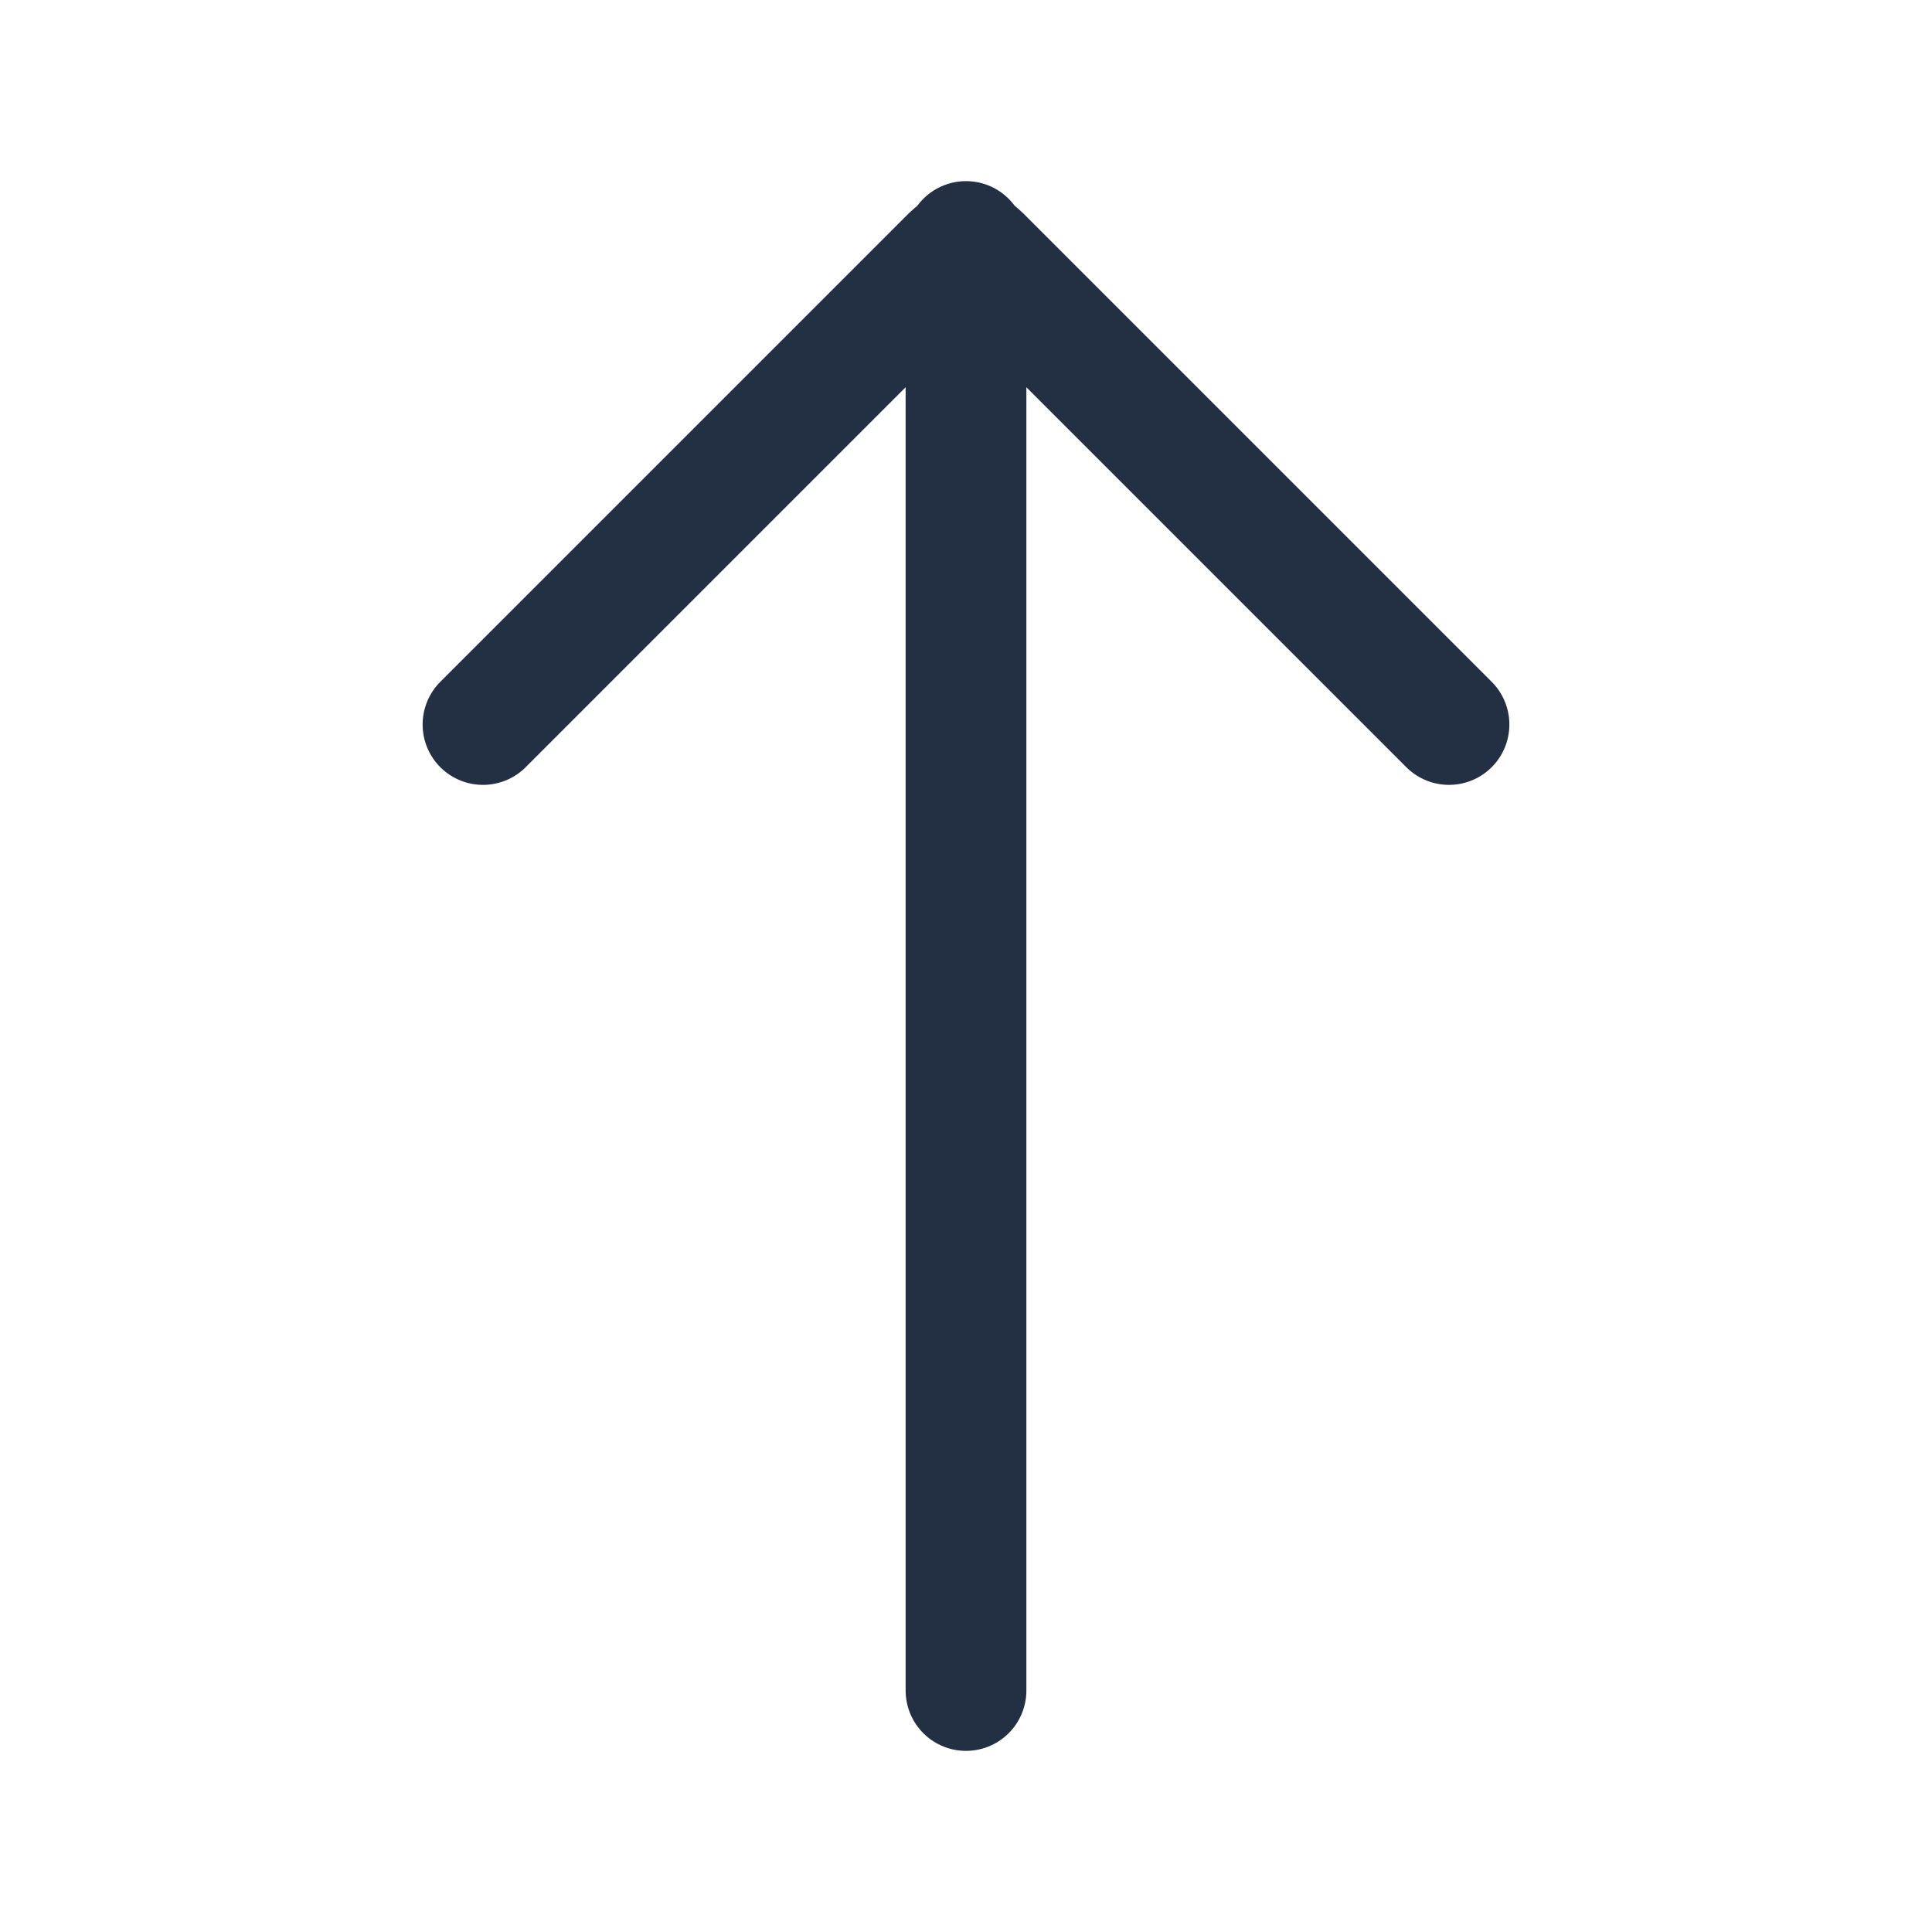
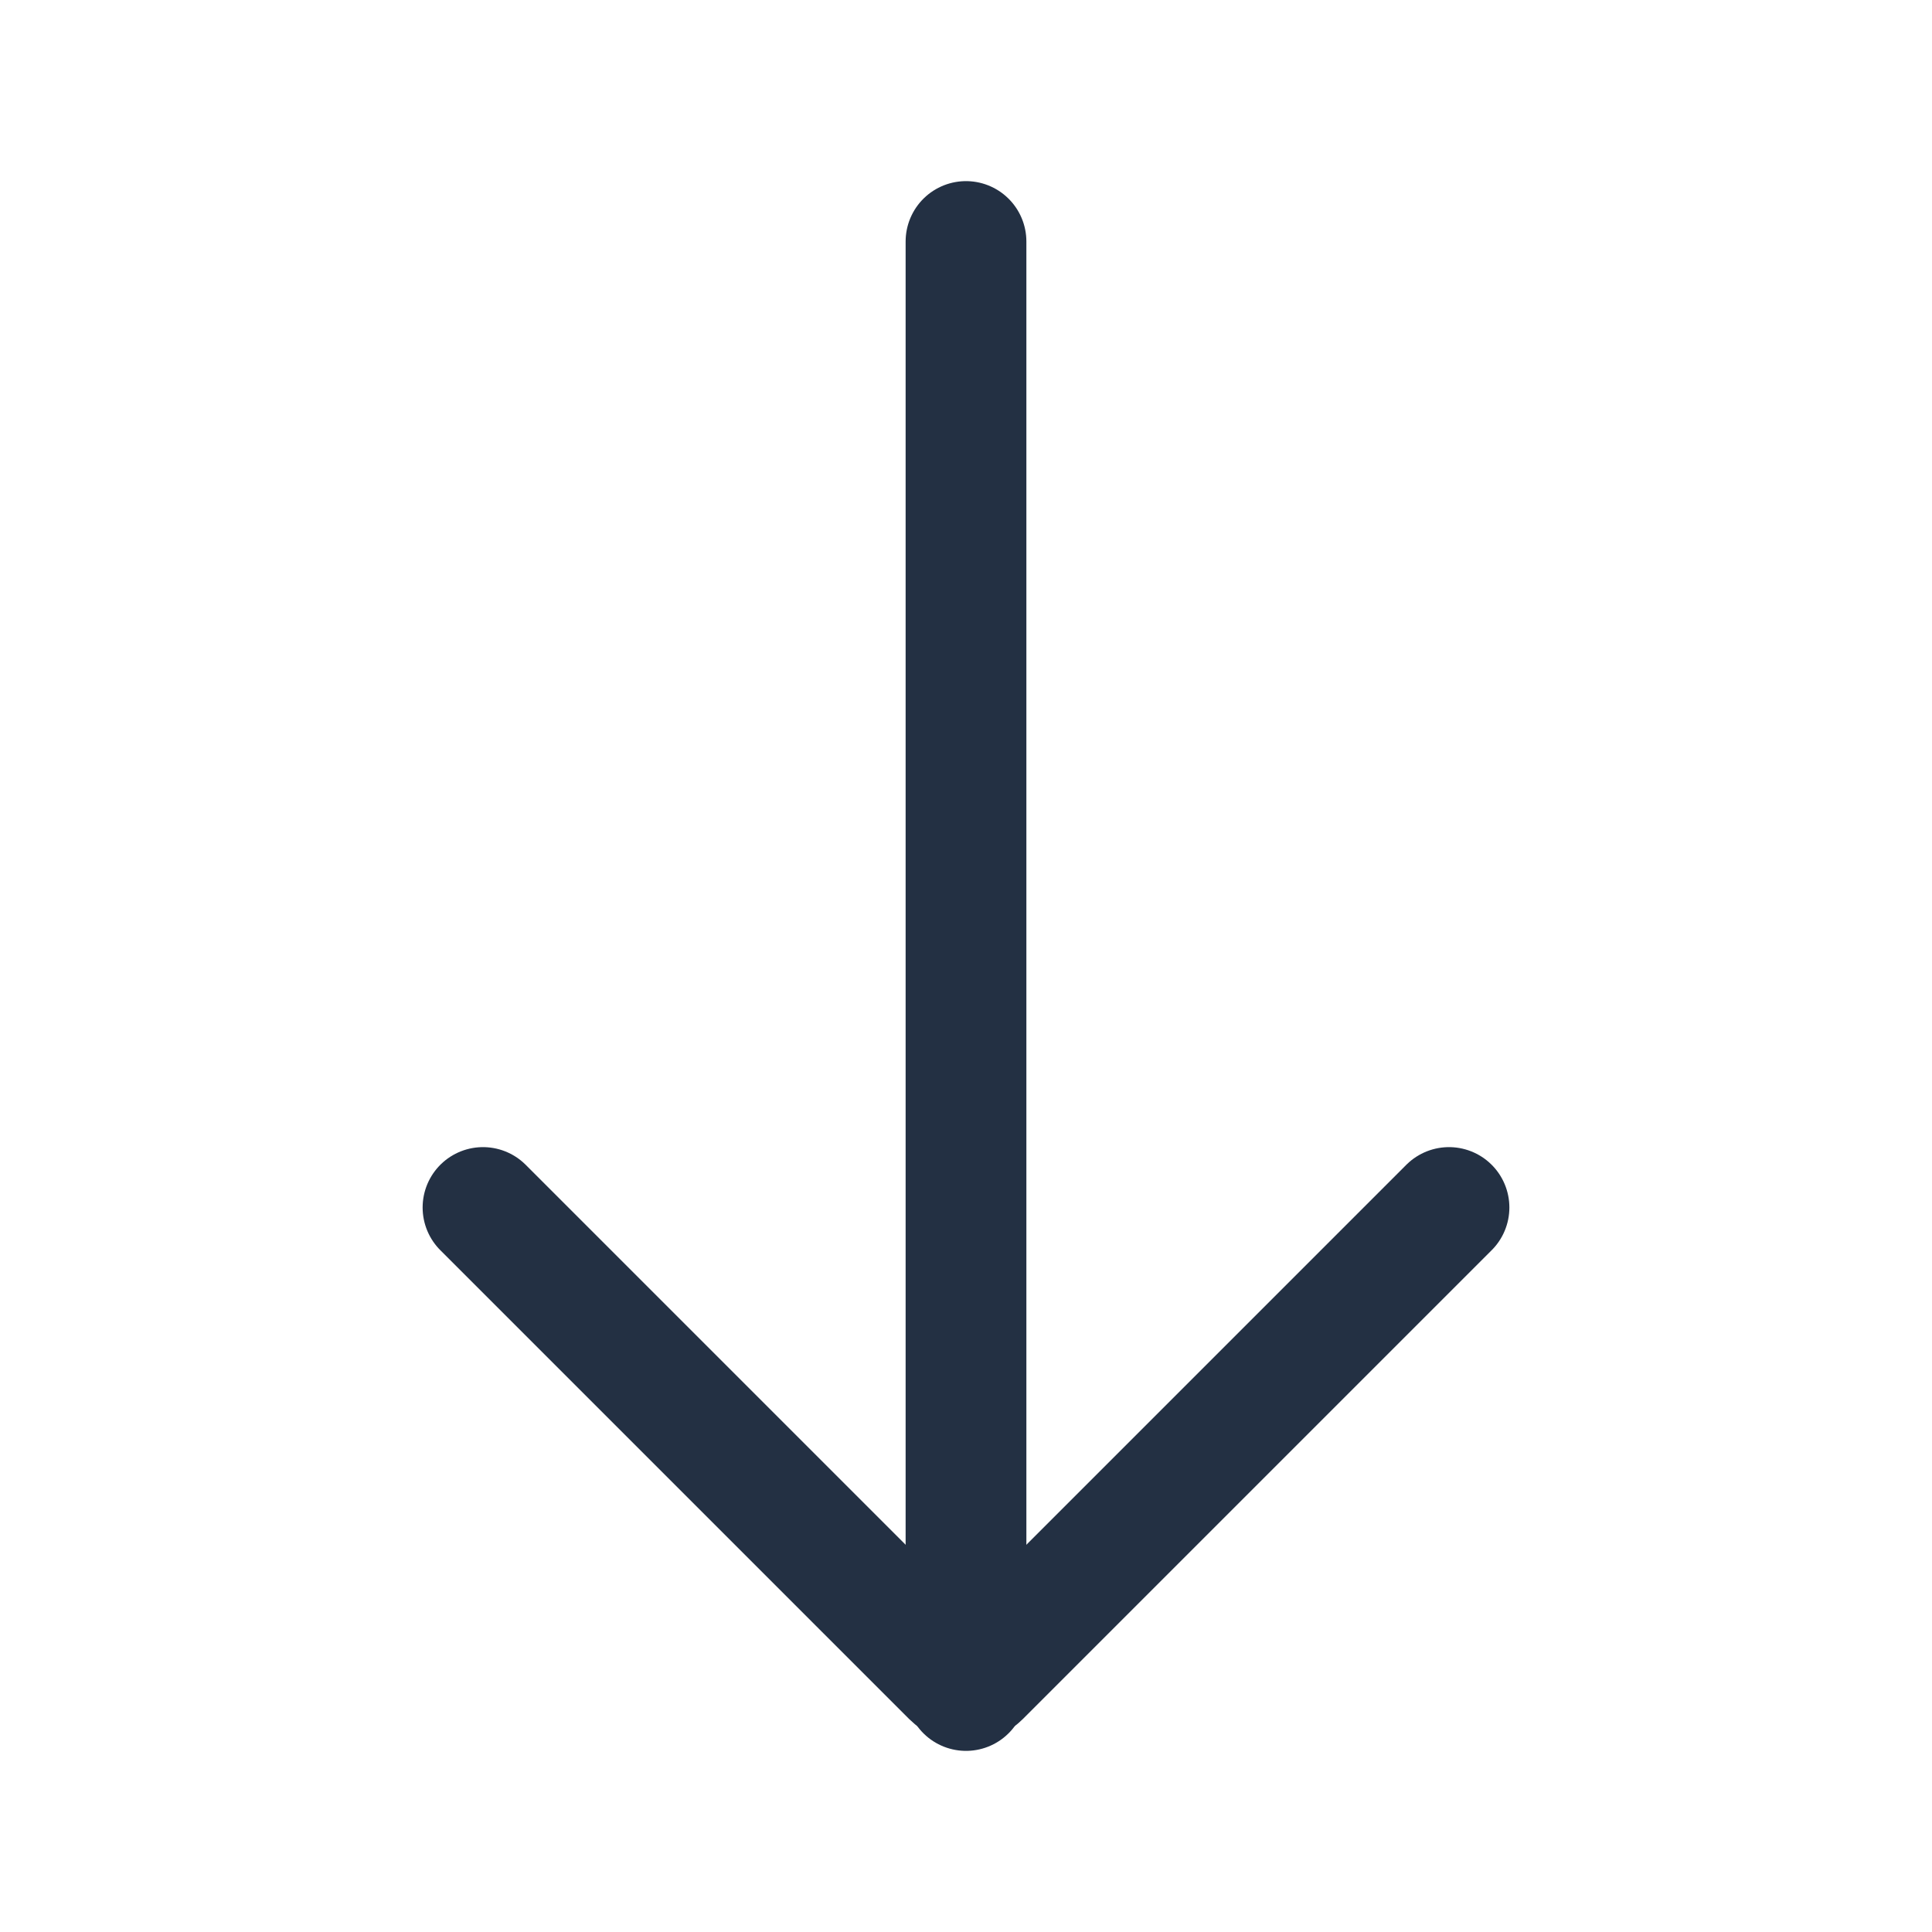
<svg xmlns="http://www.w3.org/2000/svg" width="24" height="24" viewBox="0 0 24 24" fill="none">
  <path d="M12 21V3" stroke="#233043" stroke-width="1.5" stroke-linecap="round" stroke-linejoin="round" />
-   <path d="M18 9L12.177 3.177C12.079 3.079 11.921 3.079 11.823 3.177L6 9" stroke="#233043" stroke-width="1.5" stroke-linecap="round" stroke-linejoin="round" />
+   <path d="M6 15L11.823 20.823C11.921 20.921 12.079 20.921 12.177 20.823L18 15" stroke="#233043" stroke-width="1.5" stroke-linecap="round" stroke-linejoin="round" />
</svg>
